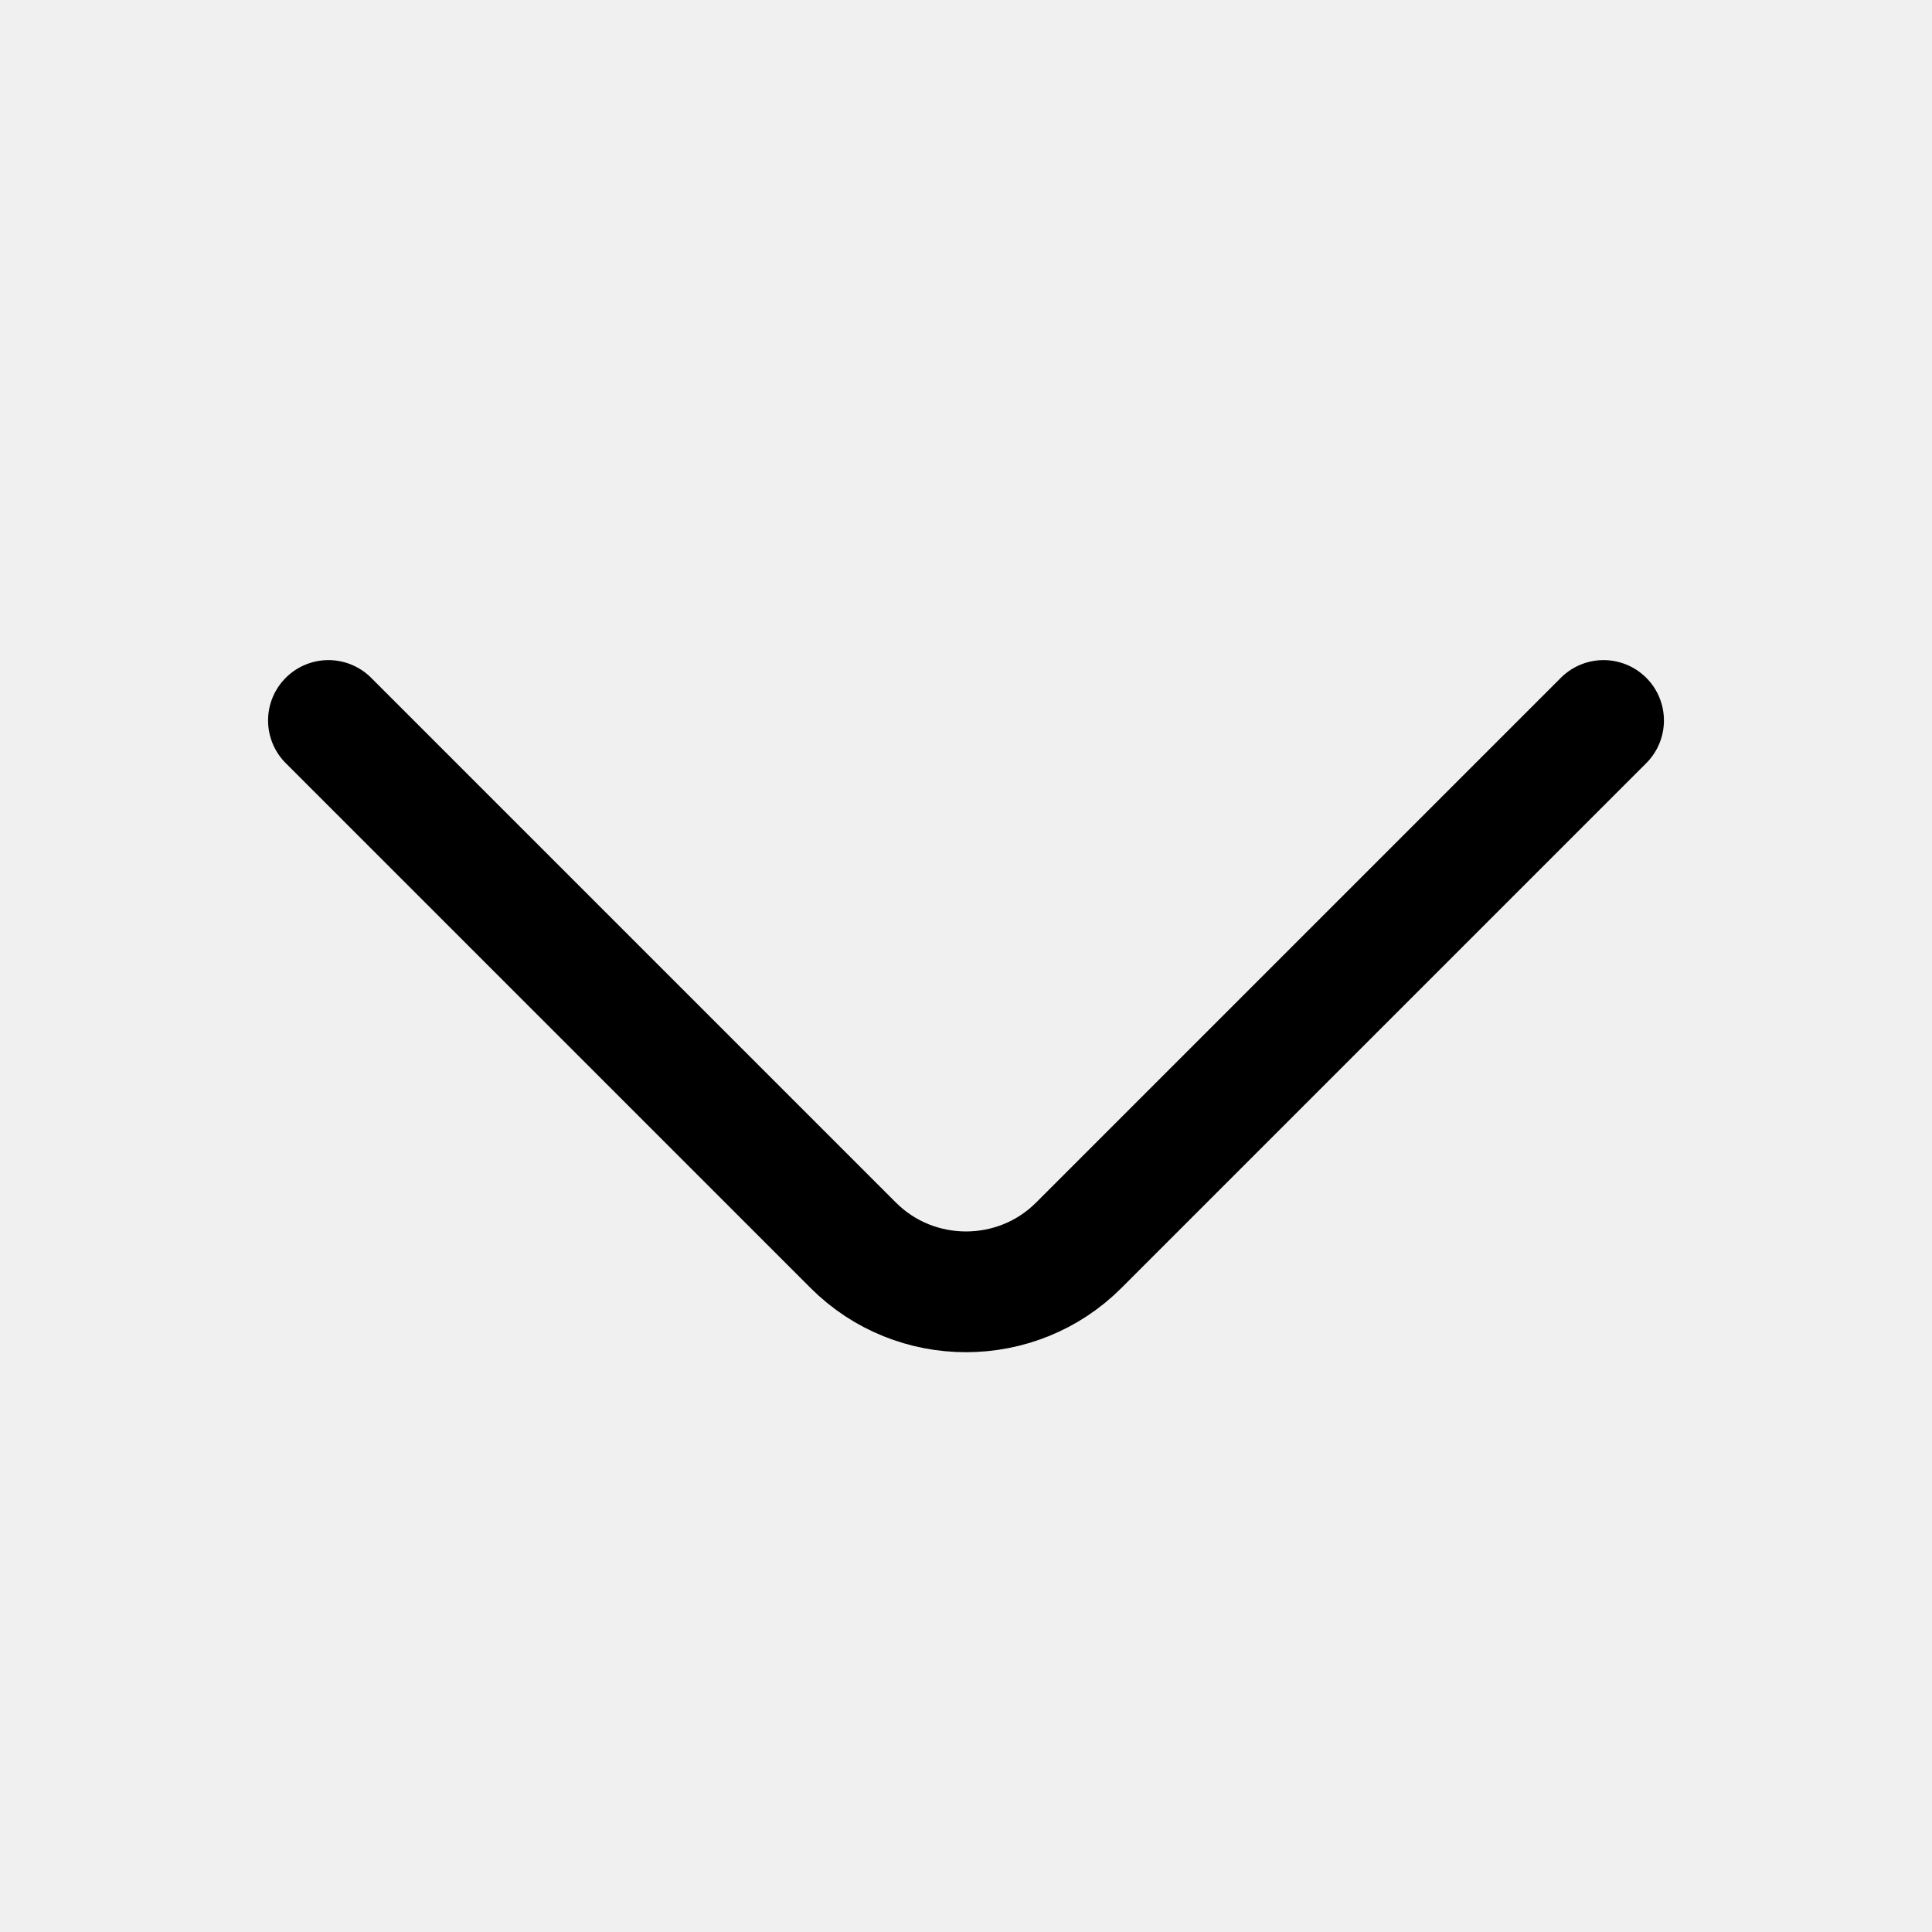
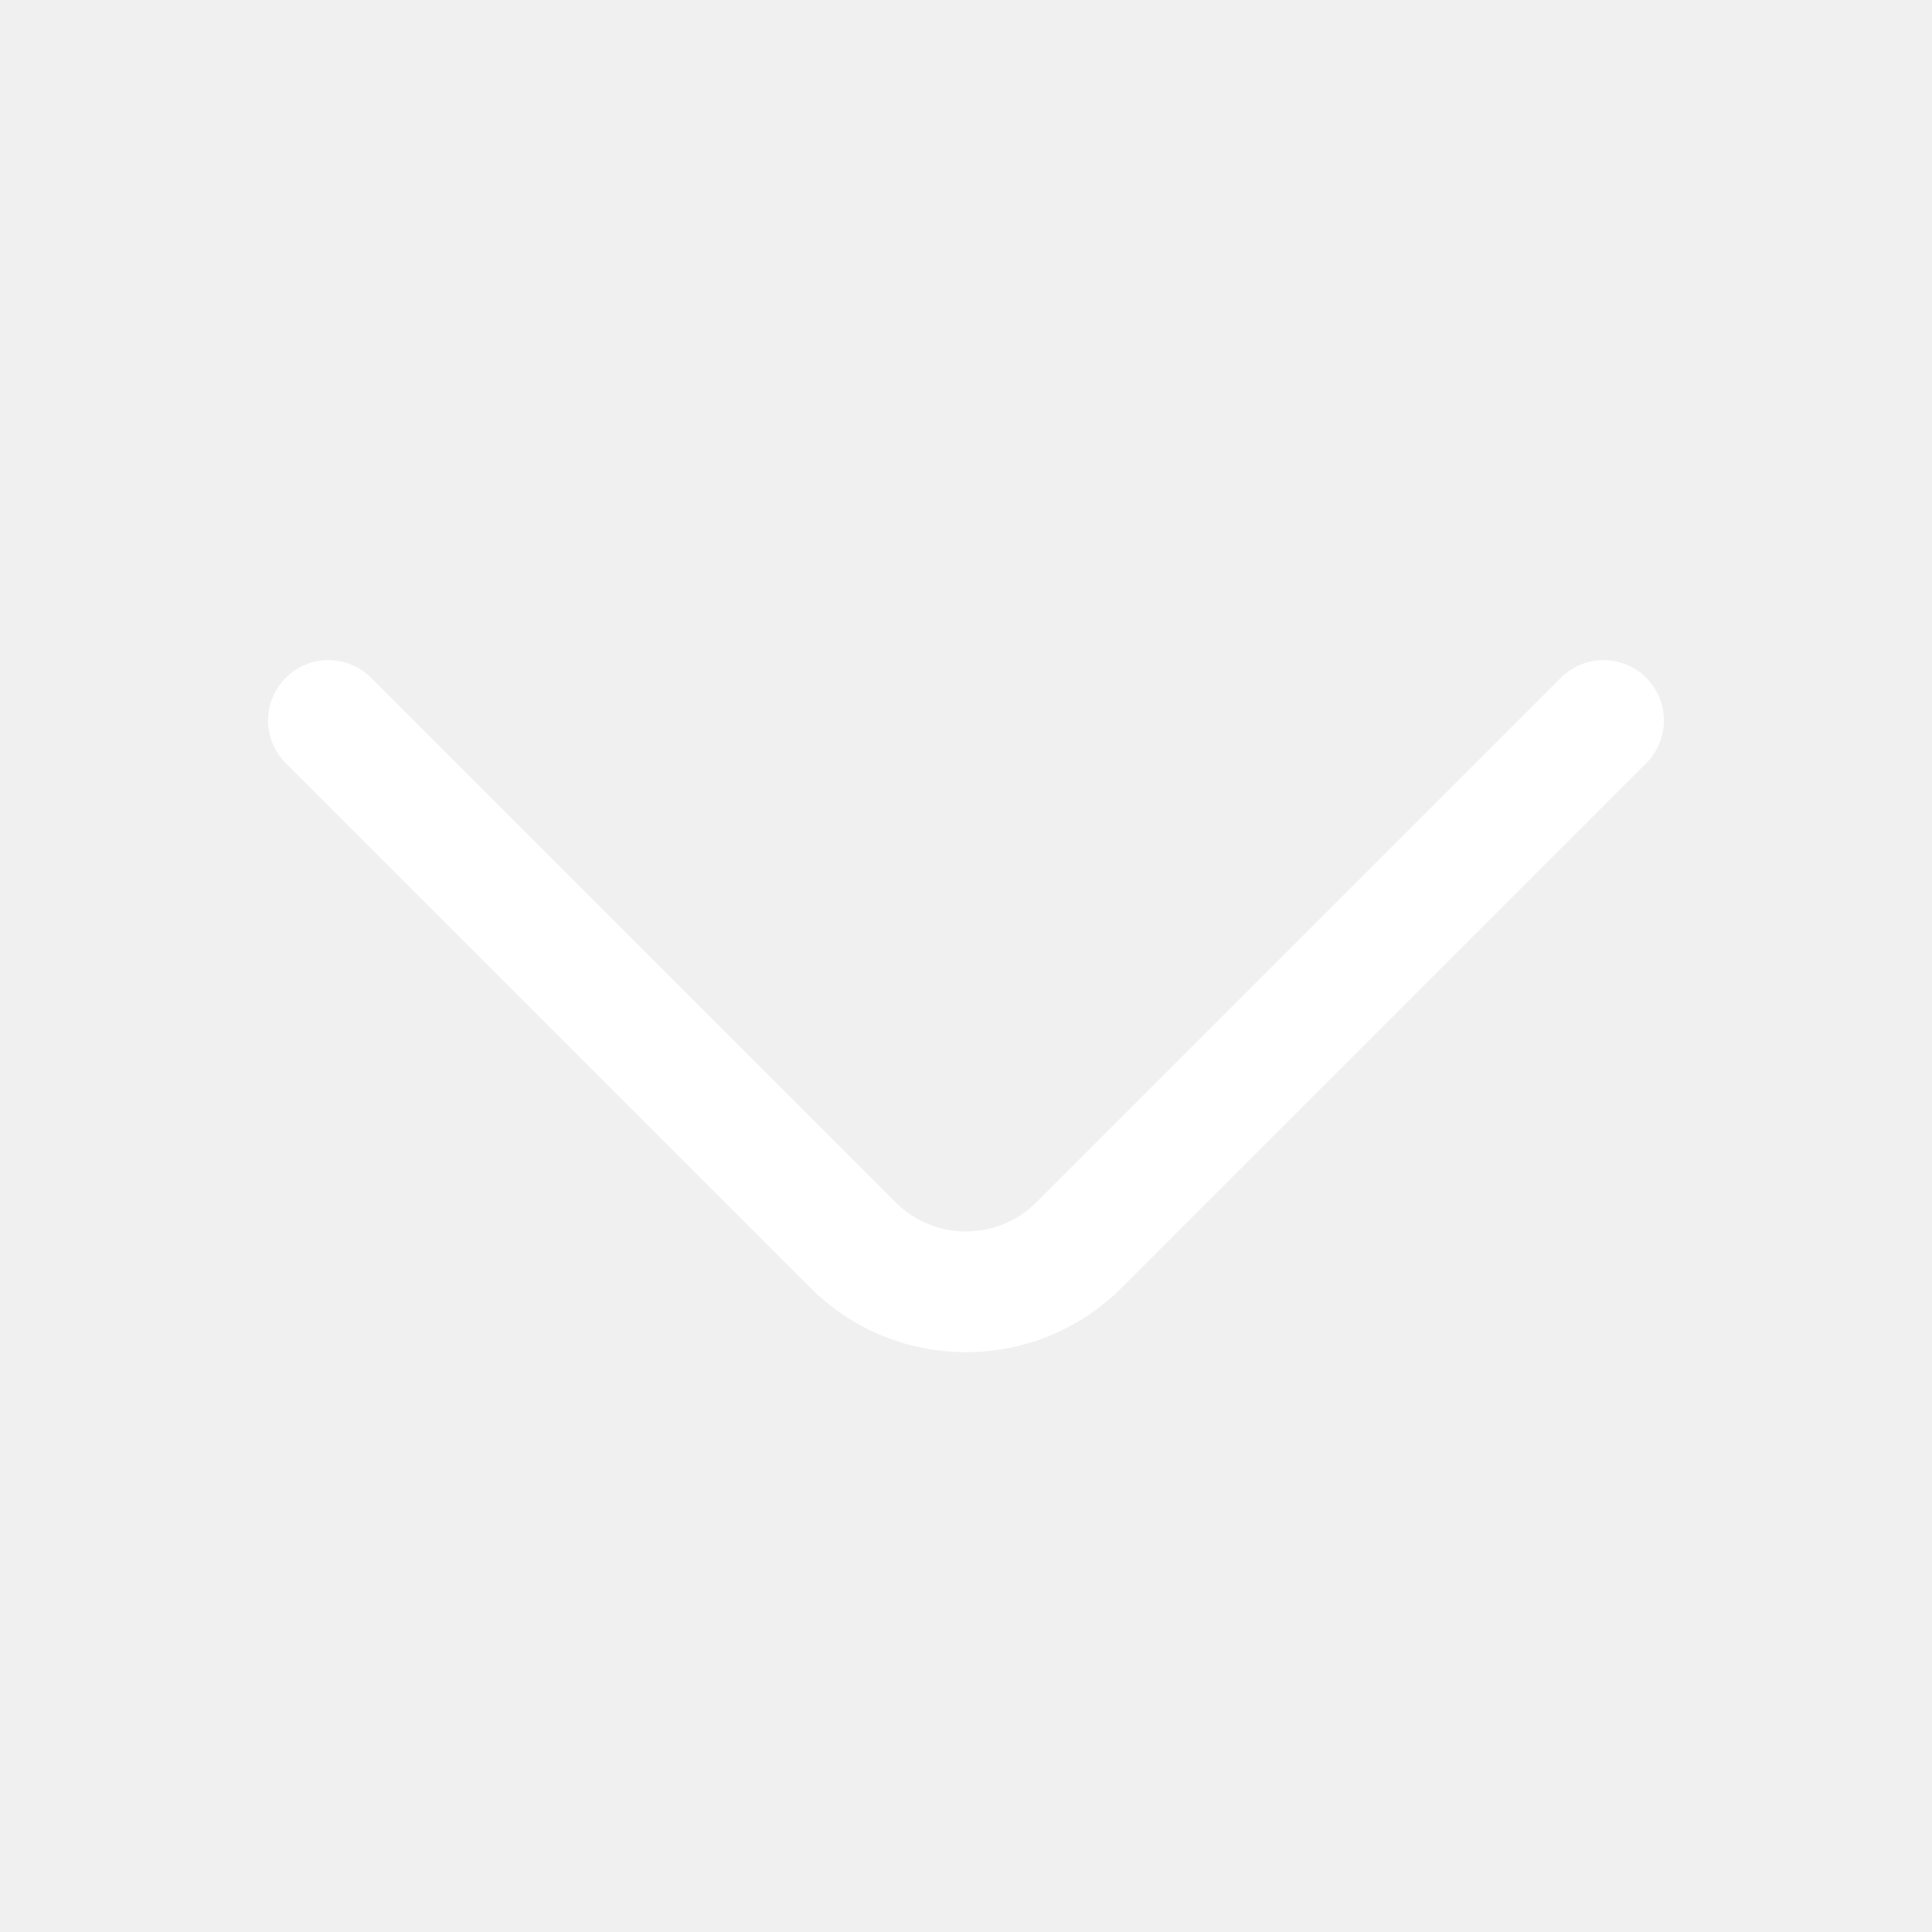
<svg xmlns="http://www.w3.org/2000/svg" width="800px" height="800px" viewBox="0 0 24 24" fill="none">
  <g id="SVGRepo_bgCarrier" stroke-width="0" />
  <g id="SVGRepo_tracerCarrier" stroke-linecap="round" stroke-linejoin="round" />
  <g id="SVGRepo_iconCarrier">
-     <path d="M19.92 8.95L13.4 15.47C12.63 16.24 11.37 16.24 10.6 15.47L4.08 8.95" stroke="#000000" stroke-width="1.5" stroke-miterlimit="10" stroke-linecap="round" stroke-linejoin="round" />
+     <path d="M19.92 8.95L13.4 15.47C12.63 16.24 11.37 16.24 10.6 15.47L4.08 8.95" stroke="#ffffff" stroke-width="1.5" stroke-miterlimit="10" stroke-linecap="round" stroke-linejoin="round" />
  </g>
</svg>
